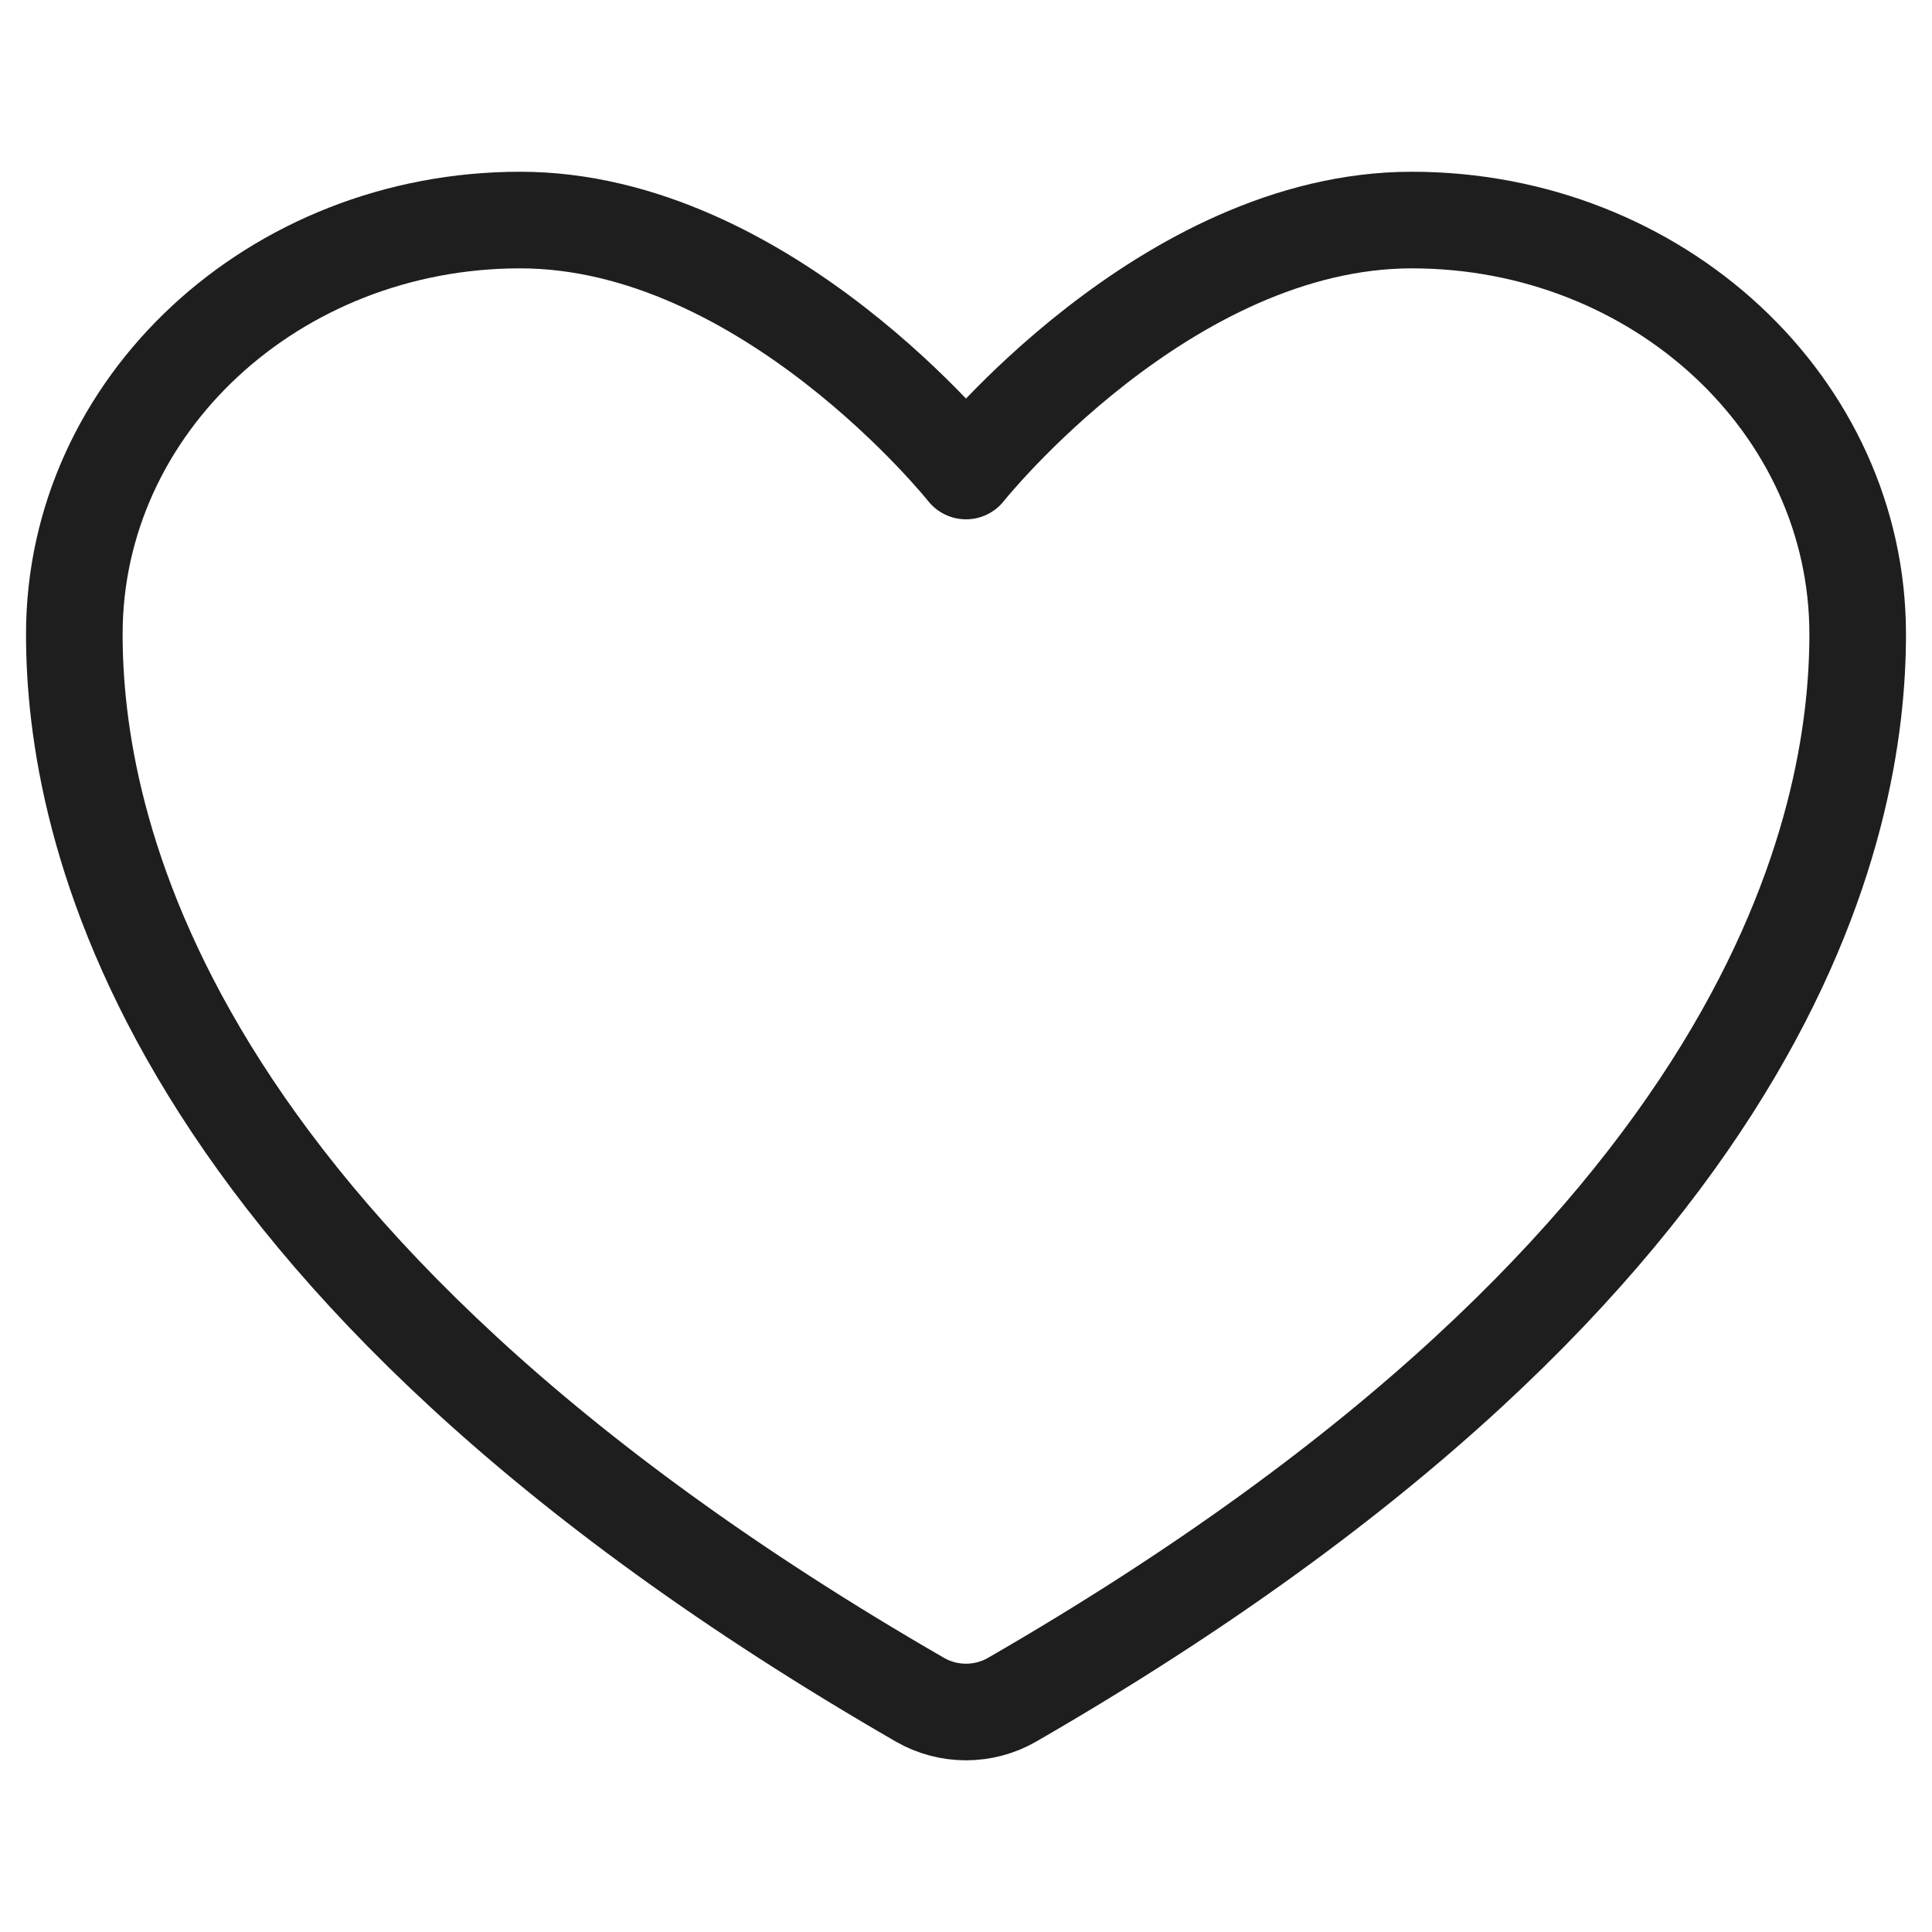
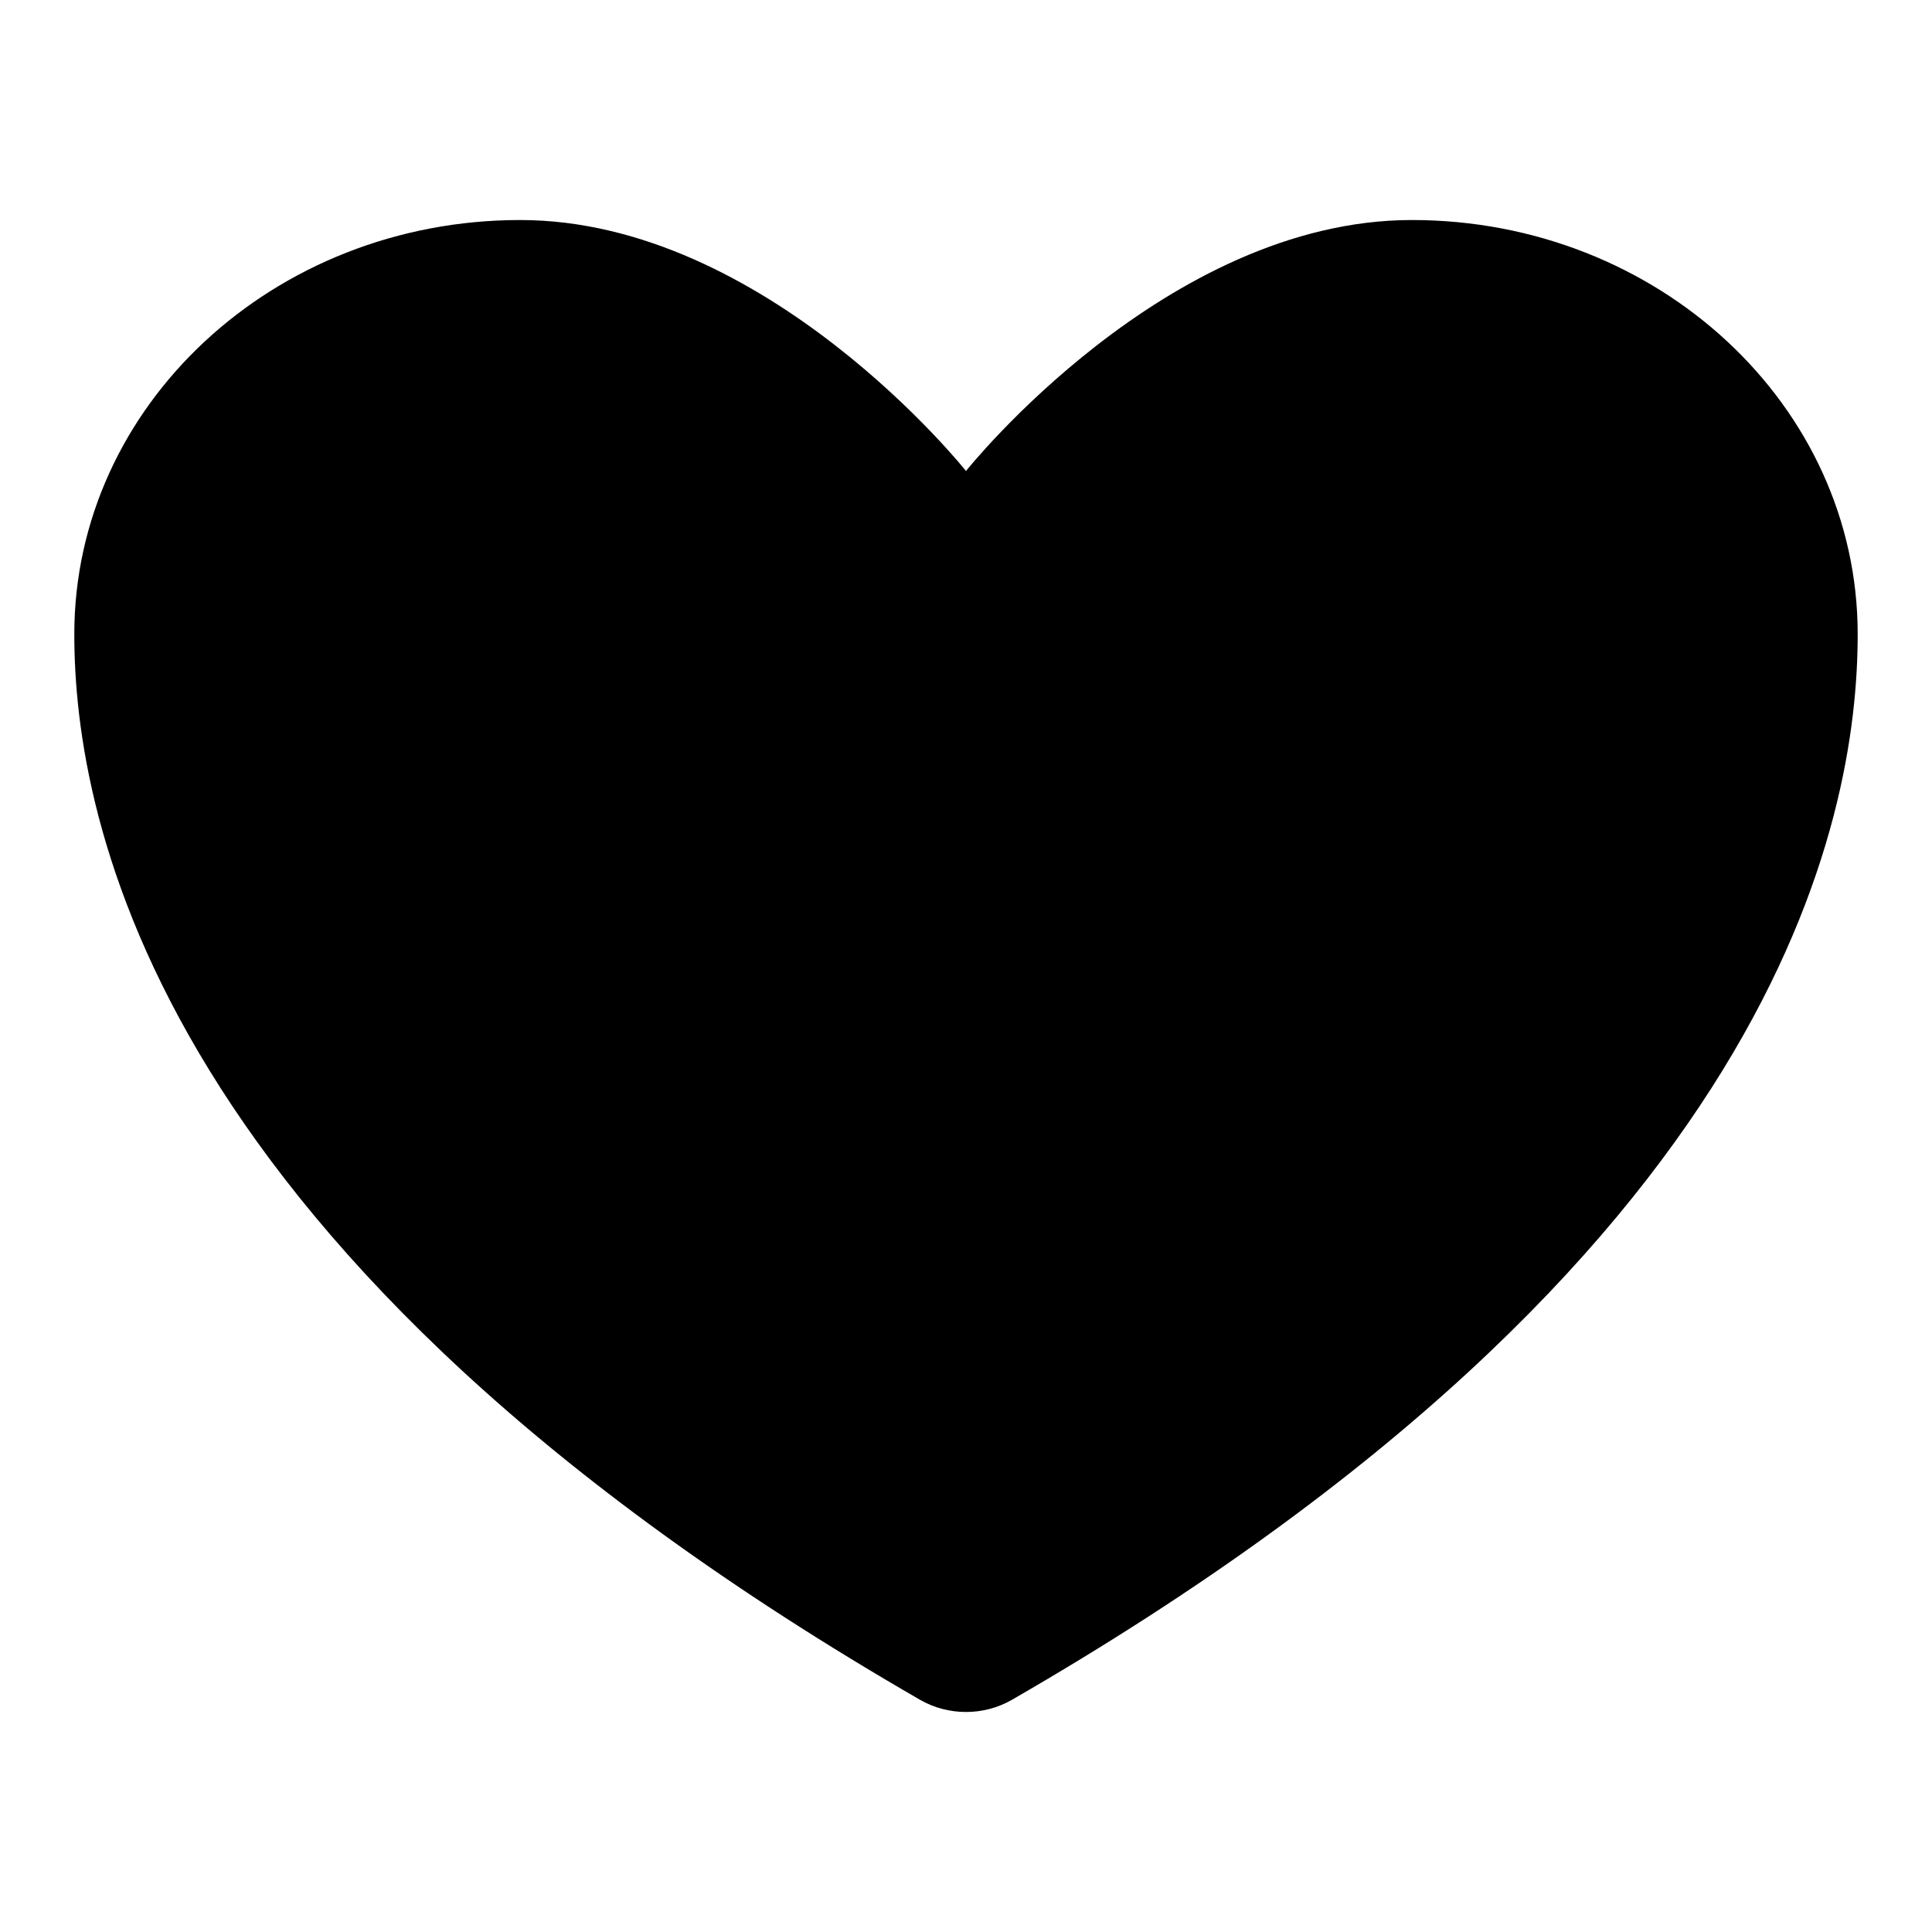
- <svg xmlns="http://www.w3.org/2000/svg" width="30" height="30" viewBox="0 0 30 30" fill="none">
-   <path d="M8.077 3.417C4.254 3.417 1.154 6.295 1.154 9.847C1.154 12.714 2.365 19.518 14.291 26.397C14.505 26.519 14.75 26.584 15 26.584C15.25 26.584 15.495 26.519 15.709 26.397C27.635 19.518 28.846 12.714 28.846 9.847C28.846 6.295 25.746 3.417 21.923 3.417C18.1 3.417 15 7.314 15 7.314C15 7.314 11.9 3.417 8.077 3.417Z" stroke="#1E1E1E" stroke-width="1.5" stroke-linecap="round" stroke-linejoin="round" />
+ <svg xmlns="http://www.w3.org/2000/svg" version="1.1" width="512" height="512" viewBox="0 0 512 512">
+   <g id="icomoon-ignore">
+ </g>
+   <path stroke-linejoin="round" stroke-linecap="round" stroke-miterlimit="4" stroke-width="25.6" d="M137.846 58.309c-65.245 0-118.154 49.13-118.154 109.745 0 48.931 20.677 165.062 224.208 282.457 3.645 2.080 7.832 3.181 12.099 3.181 4.268 0 8.453-1.101 12.098-3.181 203.532-117.395 224.21-233.525 224.21-282.457 0-60.615-52.91-109.746-118.154-109.746s-118.154 66.513-118.154 66.513c0 0-52.909-66.513-118.154-66.513z" />
</svg>
